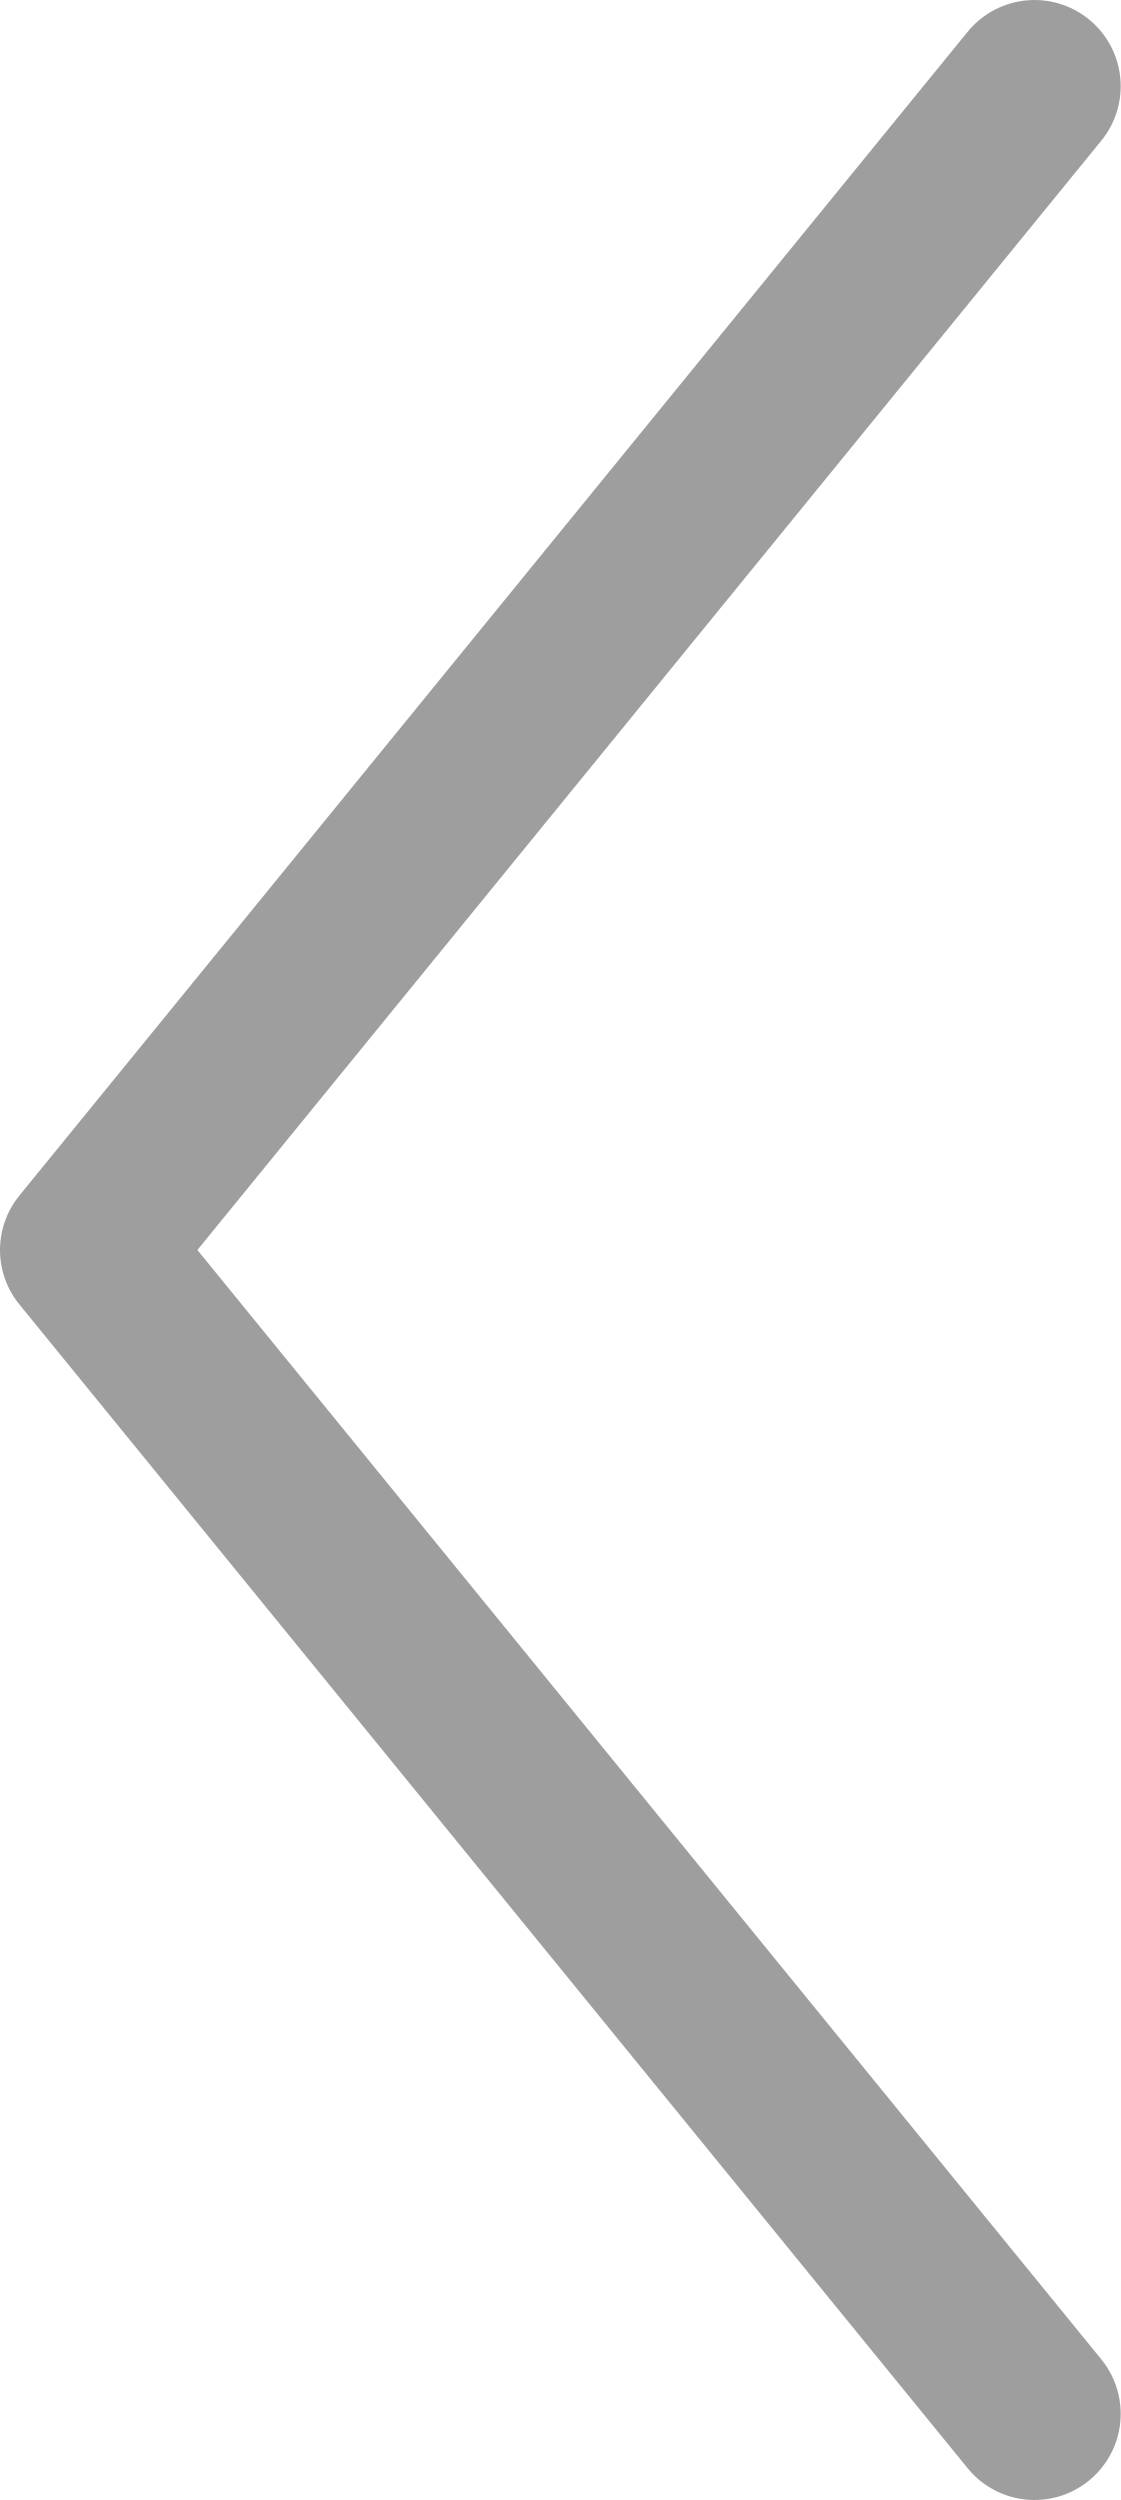
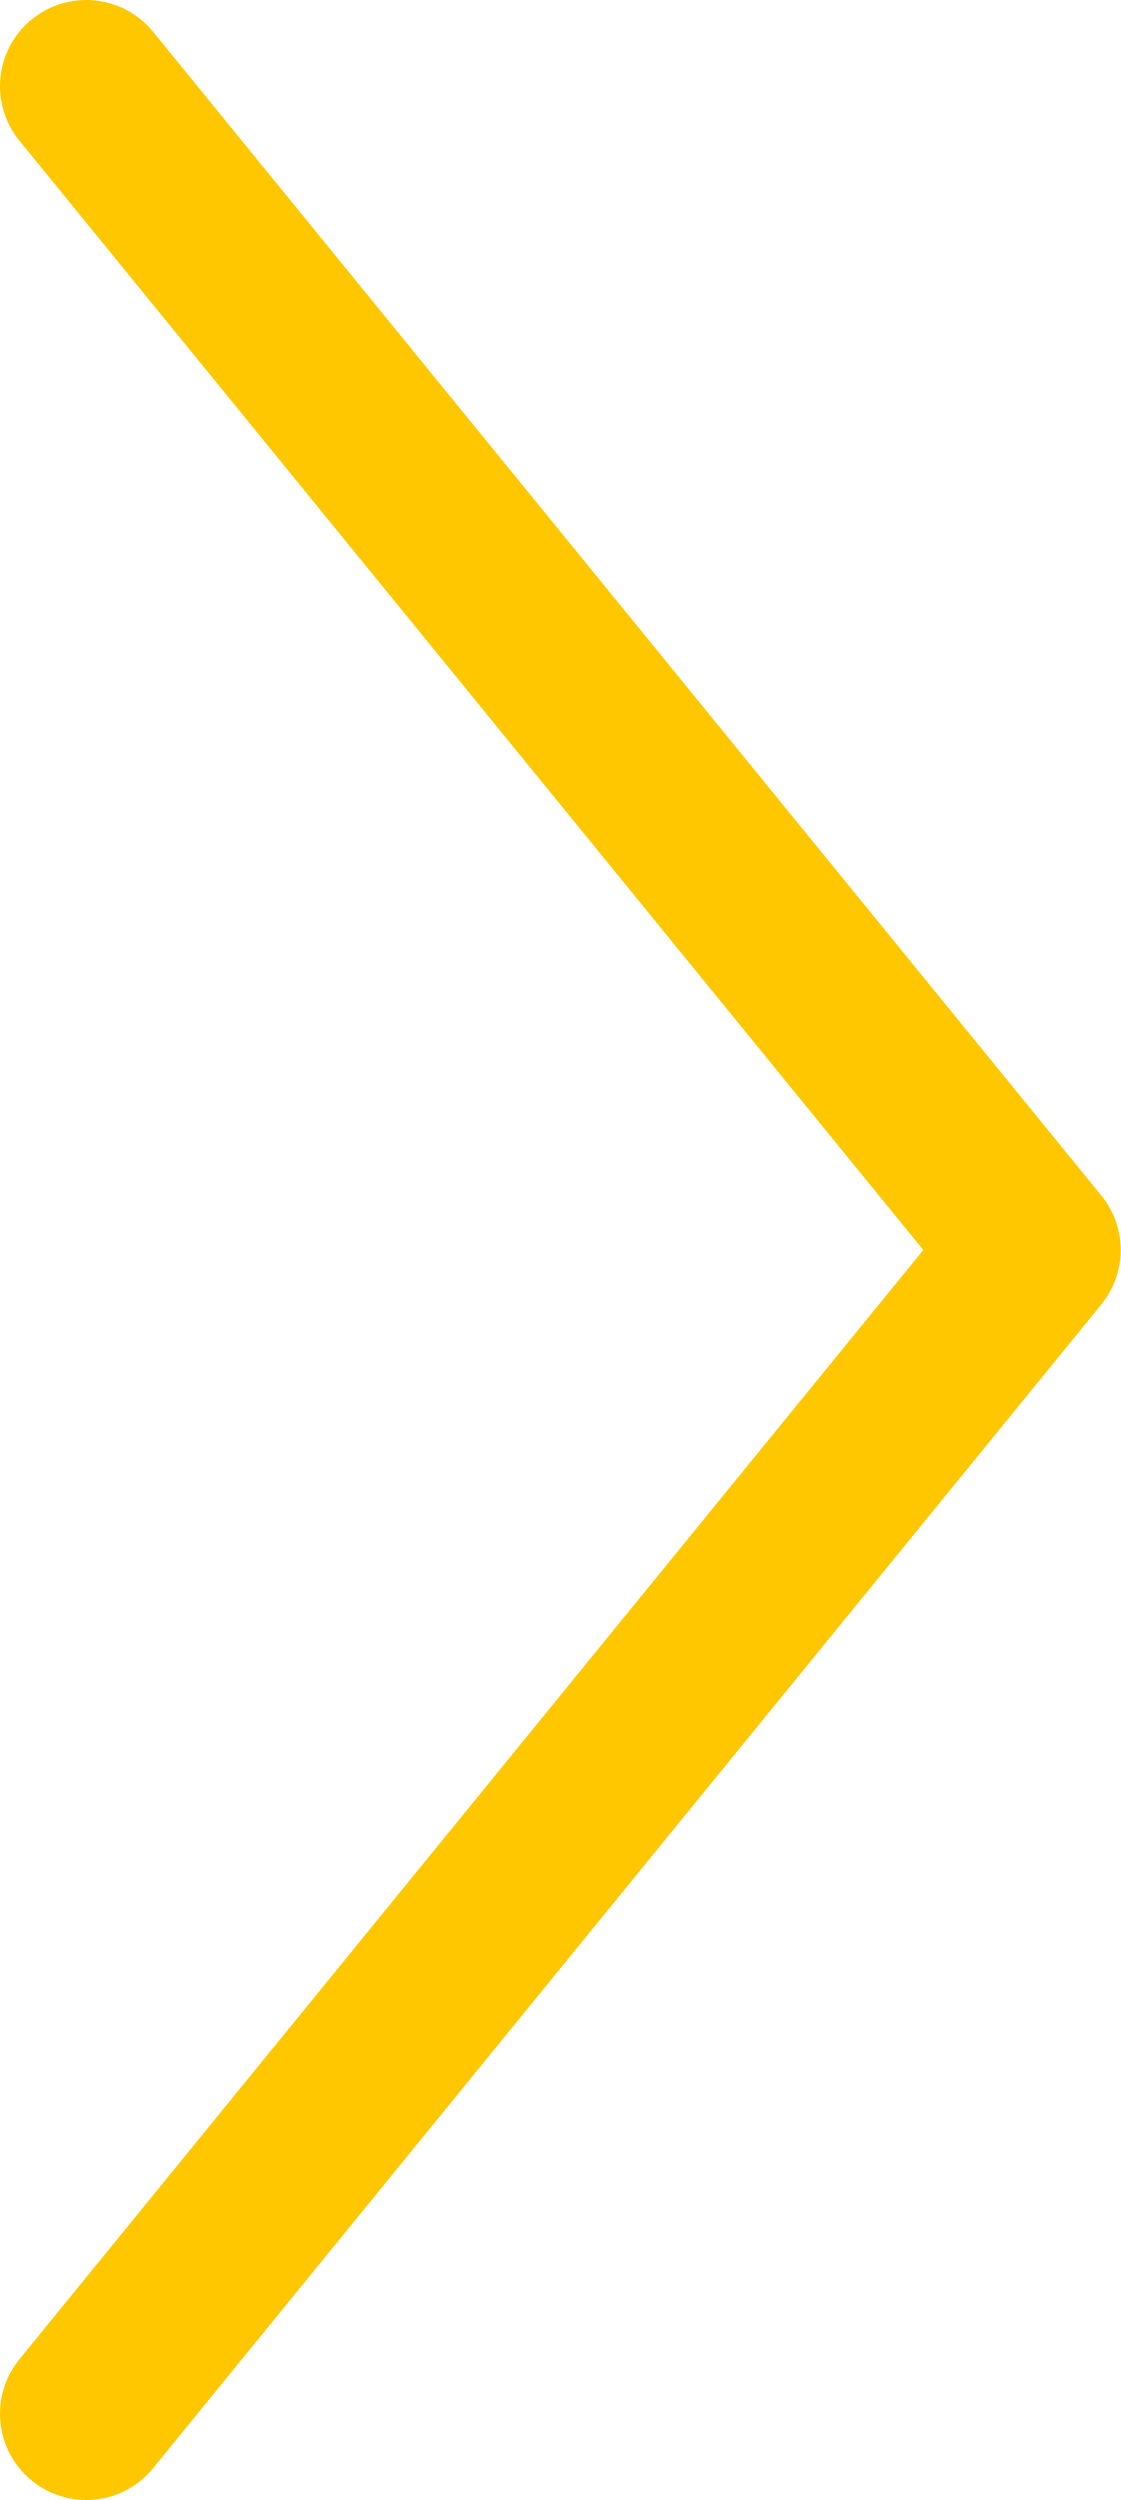
<svg xmlns="http://www.w3.org/2000/svg" width="13" height="29" viewBox="0 0 13 29" fill="none">
-   <path d="M12 28L1 14.5L12 1" stroke="#9E9E9E" stroke-width="2" stroke-linecap="round" stroke-linejoin="round" />
+   <path d="M1 1L12 14.5L1 28" stroke="#FFC700" stroke-width="2" stroke-linecap="round" stroke-linejoin="round" />
</svg>
